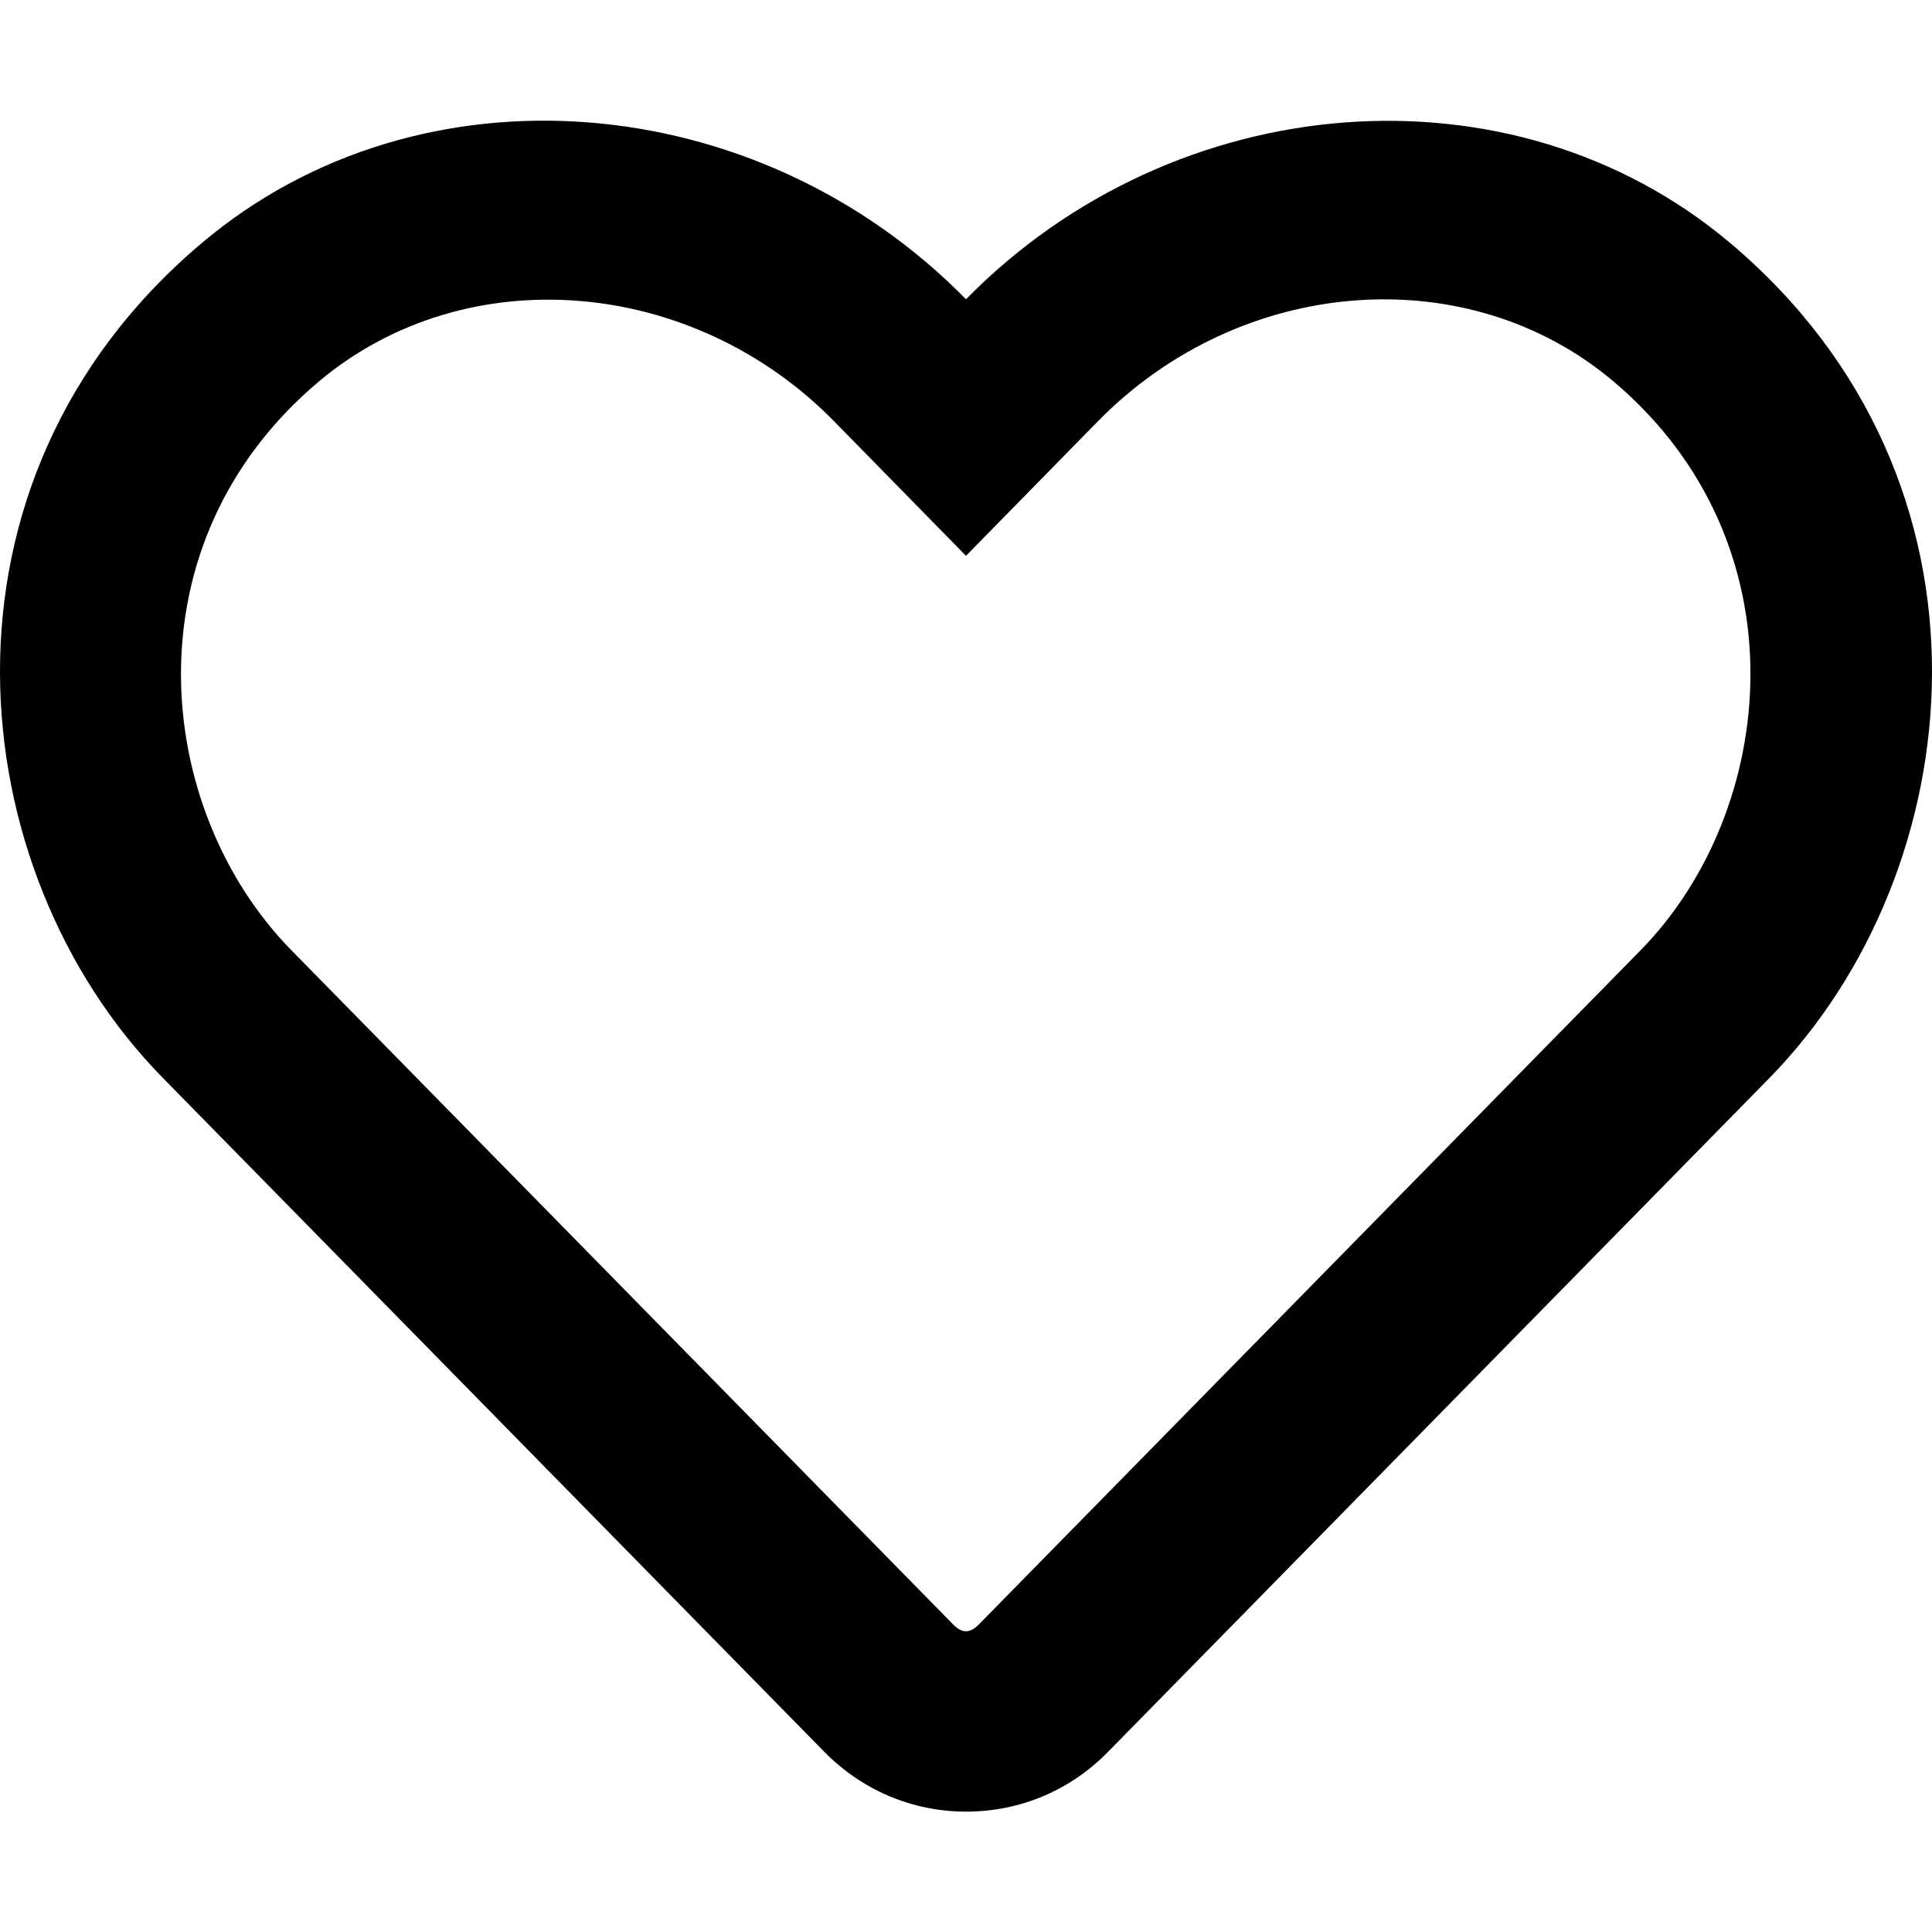
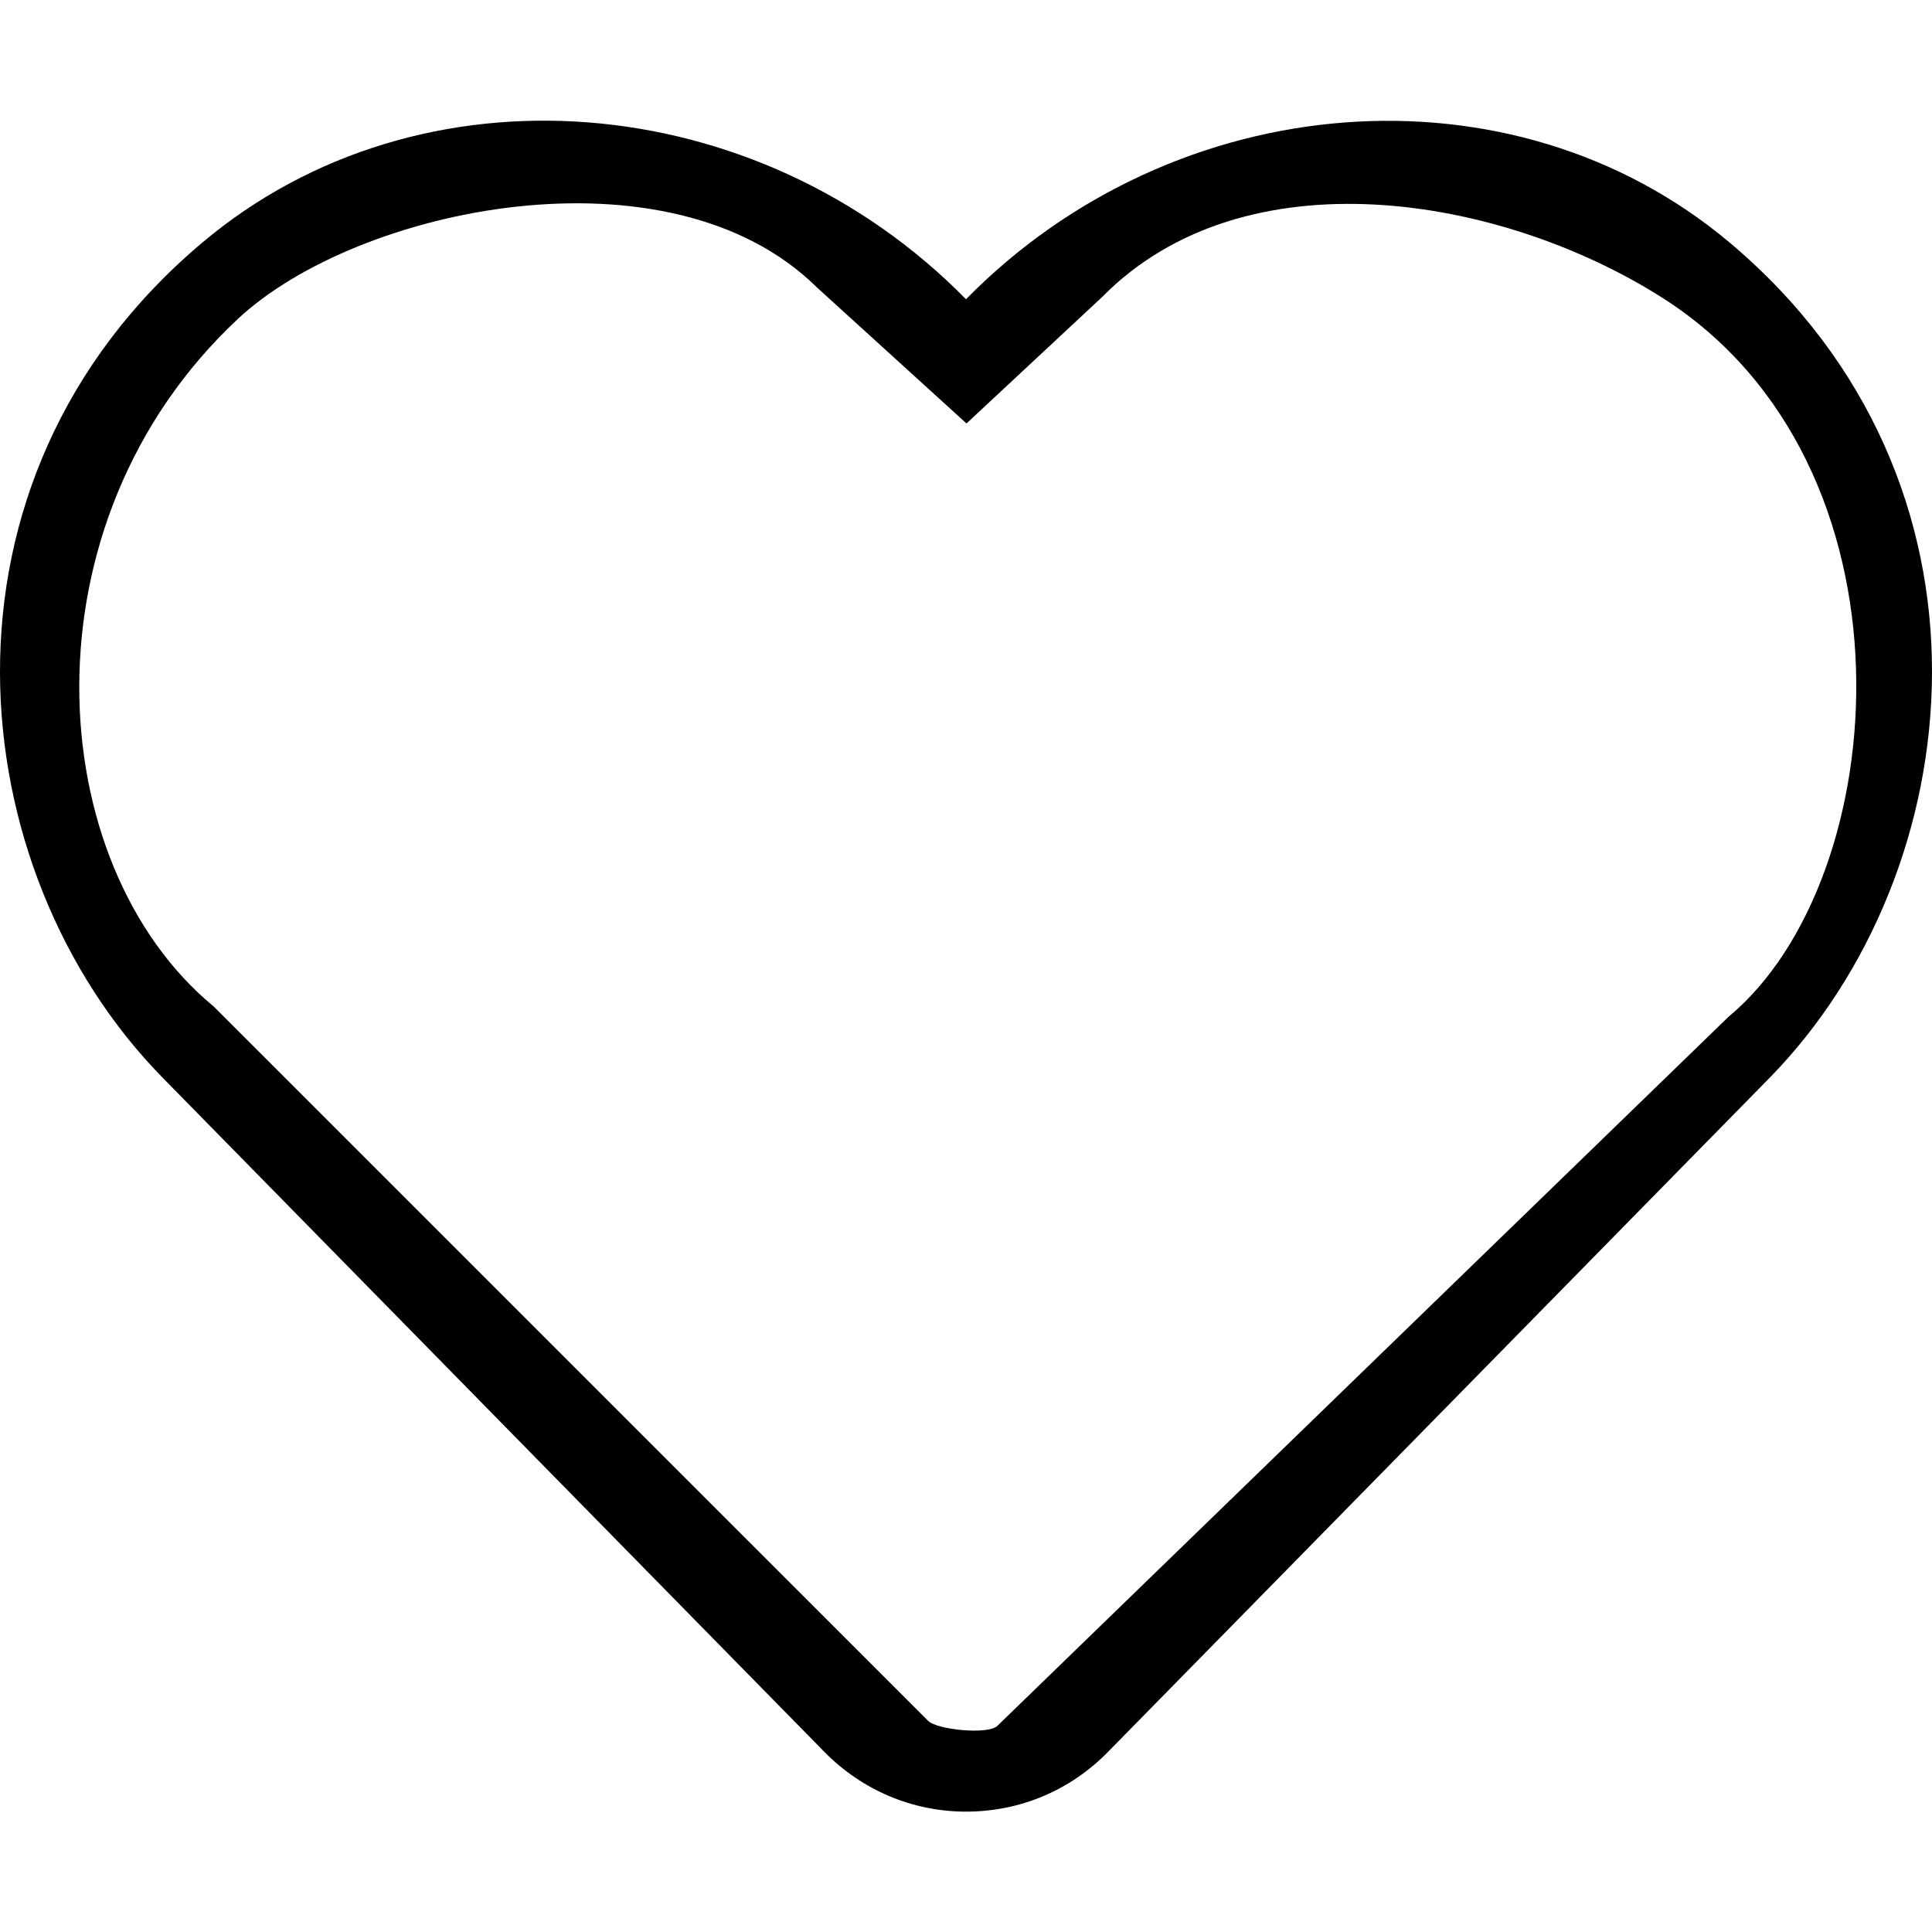
<svg xmlns="http://www.w3.org/2000/svg" aria-hidden="true" focusable="false" data-prefix="far" data-icon="heart" class="svg-inline--fa fa-heart fa-w-16" role="img" viewBox="0 0 512 512">
-   <path fill="currentColor" d="M458.4 64.3C400.6 15.7 311.3 23 256 79.3 200.7 23 111.4 15.6 53.6 64.3-21.6 127.6-10.6 230.8 43 285.5l175.4 178.7c10 10.2 23.4 15.9 37.6 15.9 14.3 0 27.6-5.6 37.6-15.8L469 285.6c53.5-54.7 64.7-157.9-10.6-221.3zm-23.6 187.5L259.4 430.5c-2.4 2.4-4.4 2.4-6.8 0L77.2 251.8c-36.5-37.2-43.9-107.6 7.3-150.7 38.9-32.7 98.9-27.8 136.5 10.5l35 35.7 35-35.7c37.8-38.5 97.8-43.2 136.5-10.6 51.1 43.1 43.5 113.9 7.3 150.8z" />
+   <path d="M 458.4 64.3 C 400.6 15.7 311.3 23 256 79.3 C 200.7 23 111.4 15.6 53.6 64.3 C -21.6 127.6 -10.6 230.8 43 285.5 L 218.4 464.2 C 228.4 474.4 241.8 480.1 256 480.1 C 270.3 480.1 283.6 474.5 293.6 464.3 L 469 285.6 C 522.5 230.9 533.7 127.7 458.4 64.3 Z M 458.082 269.453 L 264.321 457.365 C 261.921 459.765 248.359 458.438 245.959 456.038 L 56.626 266.725 C 10.898 228.971 5.245 138.59 63.011 84.543 C 94.675 54.917 177.401 37.527 216.482 76.16 L 256.133 112.221 L 291.97 78.812 C 329.77 40.312 397.599 51.724 440.351 78.793 C 510.088 122.948 502.046 232.992 458.082 269.453 Z" style="" />
</svg>
